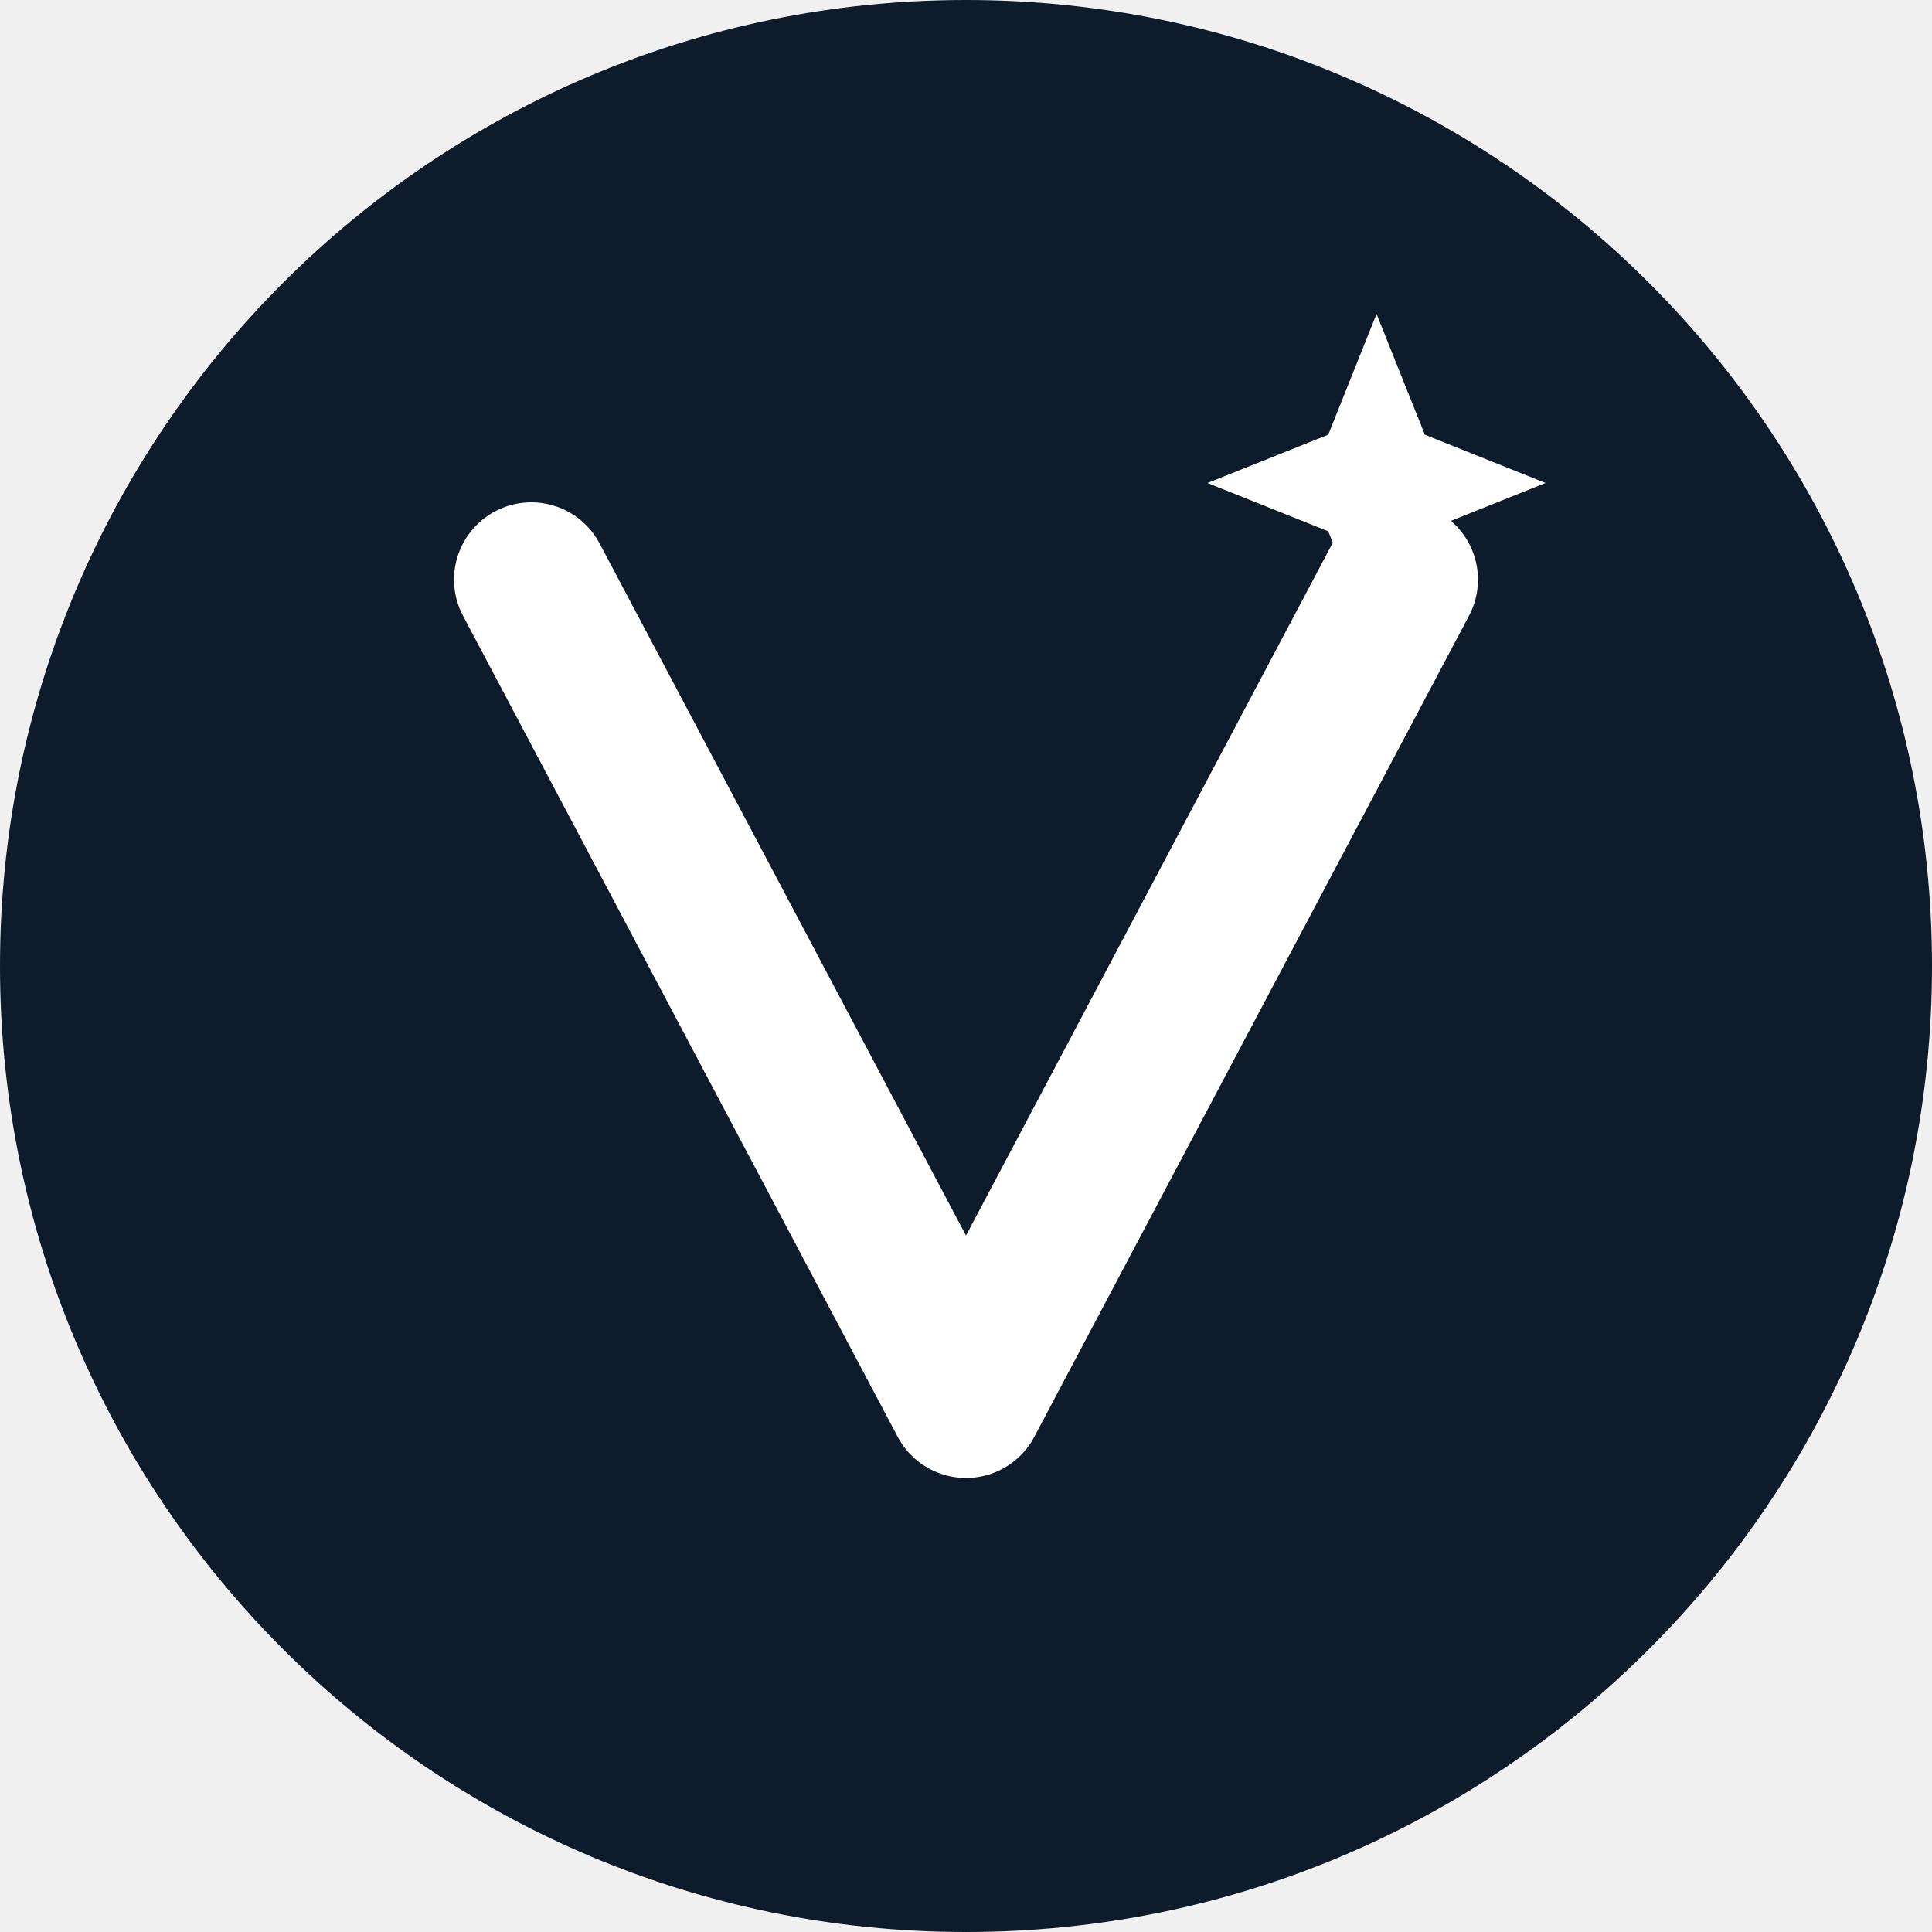
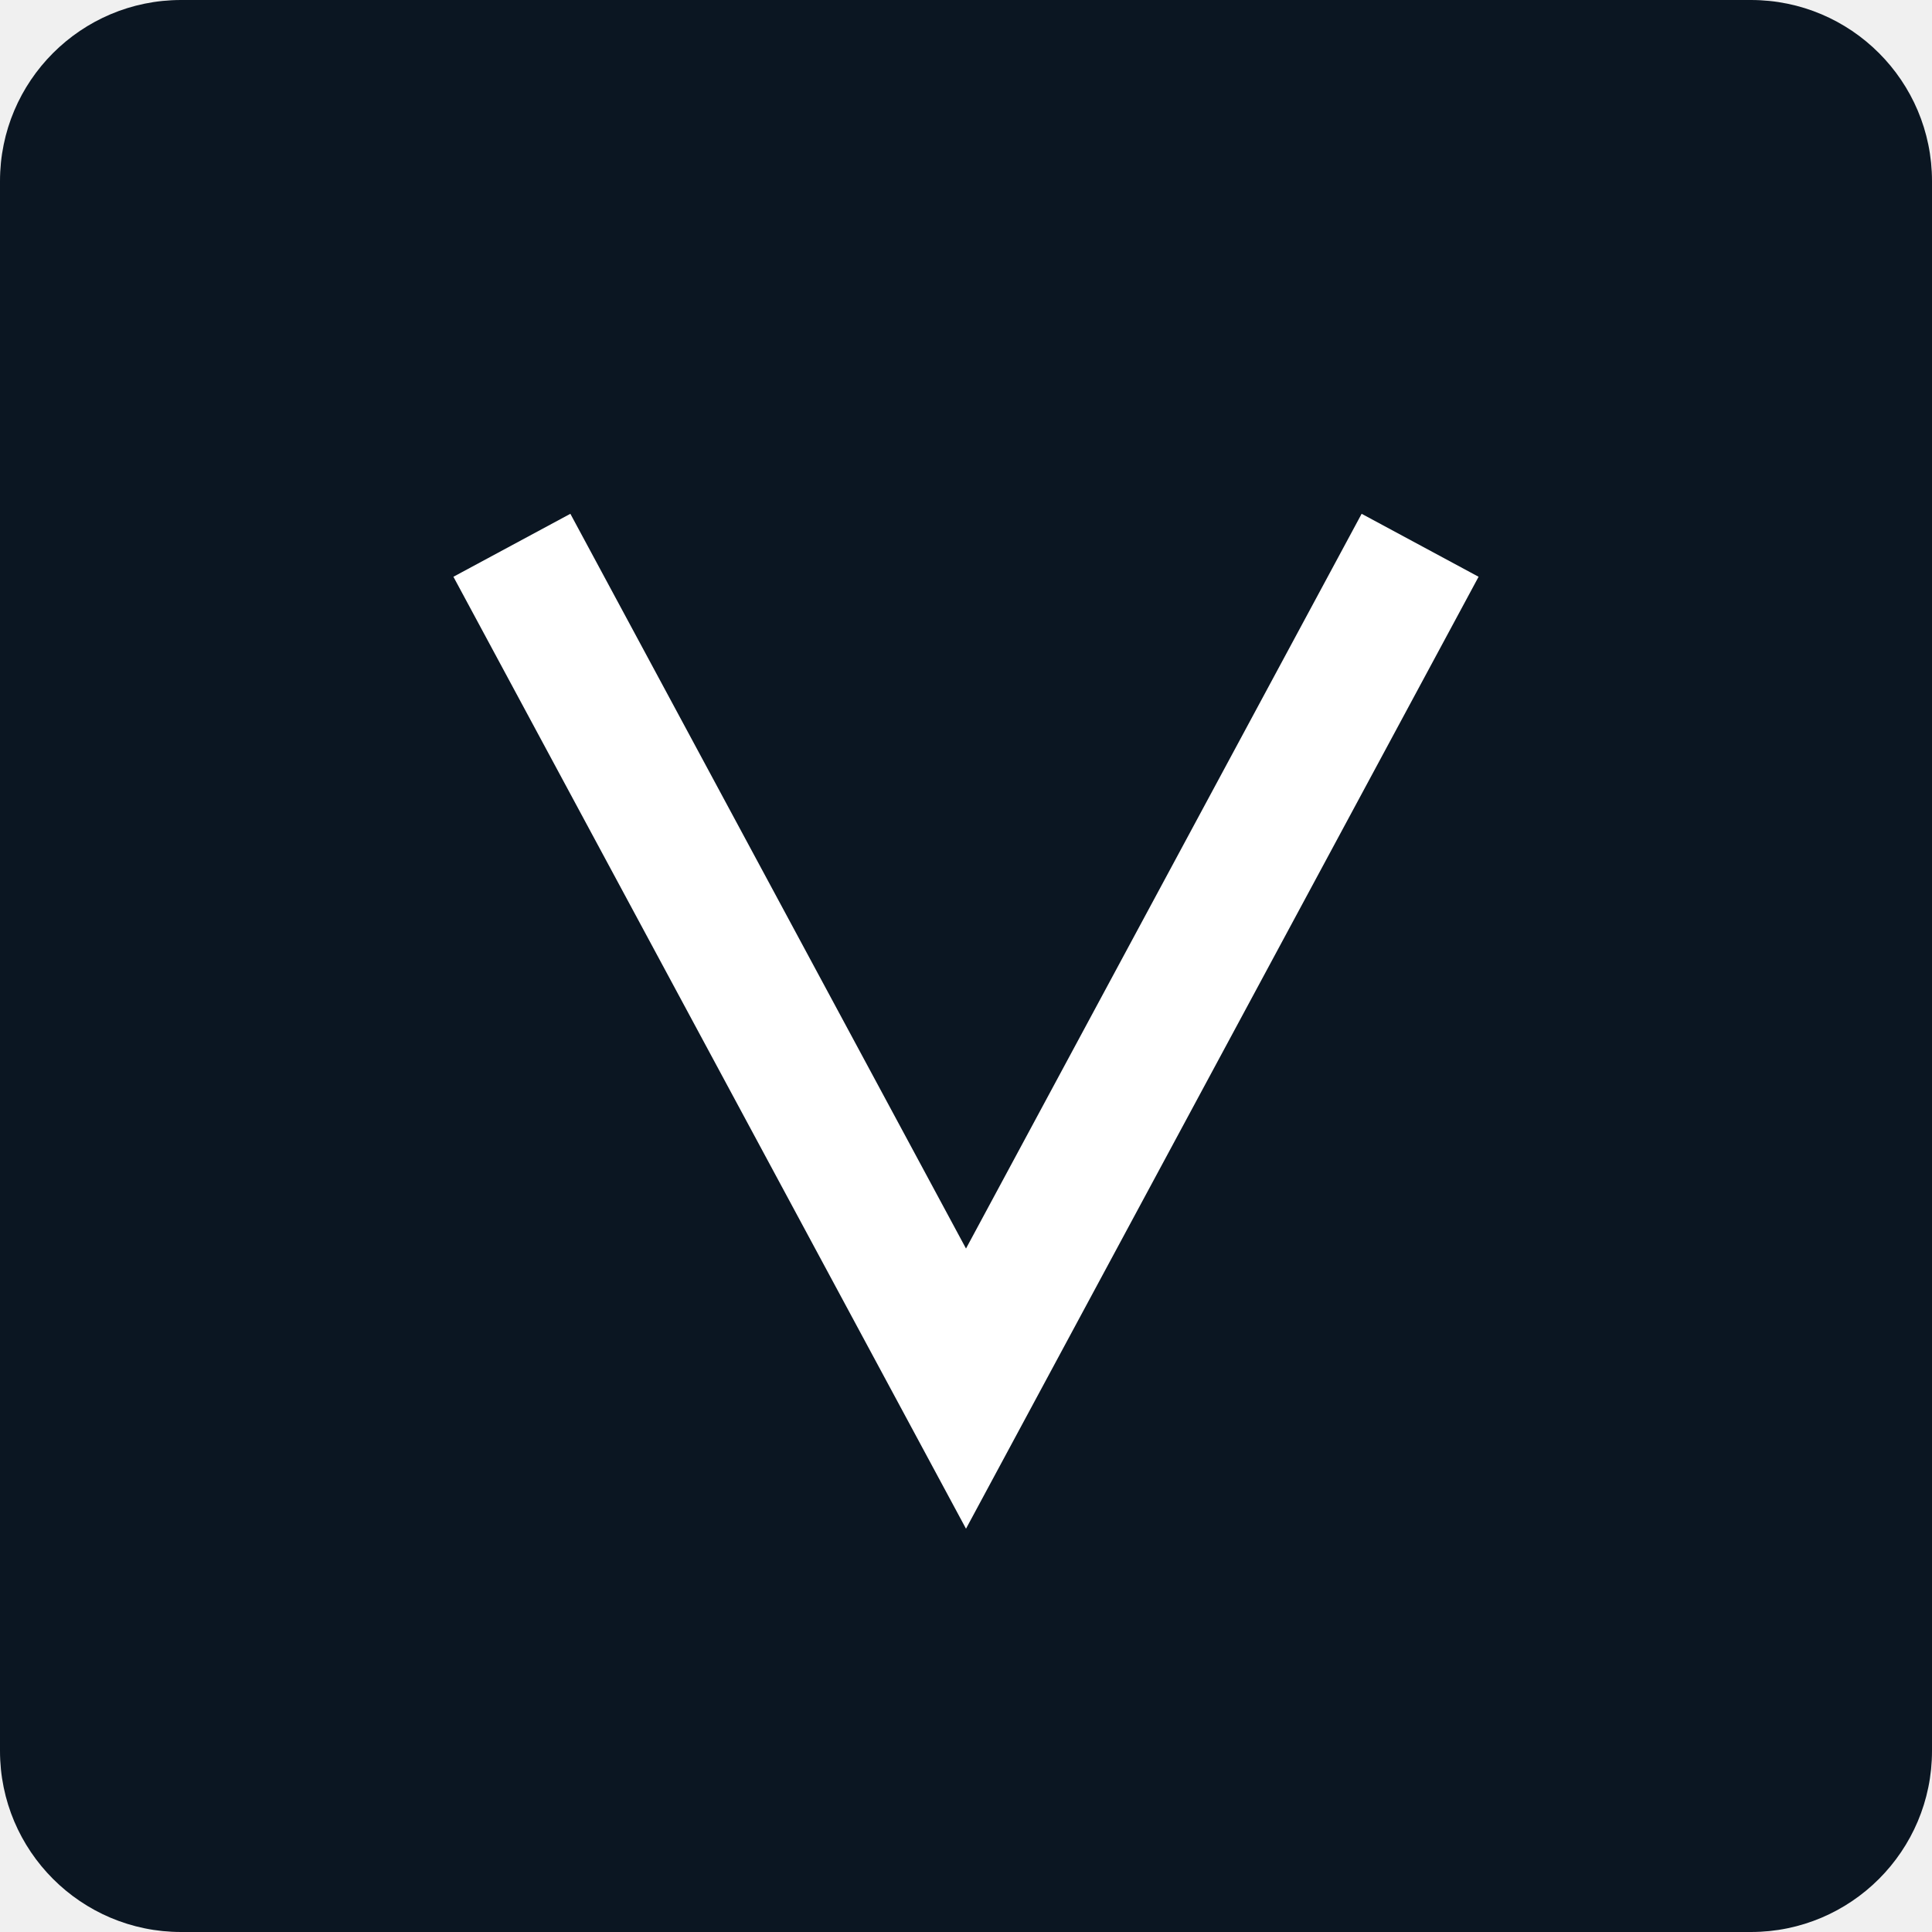
- <svg xmlns="http://www.w3.org/2000/svg" viewBox="0 0 40 40">
-   <circle cx="20" cy="20" r="20" fill="#0d1b2a" />
-   <path d="M11 12l9 17 9-17" fill="none" stroke="#fff" stroke-width="3.2" stroke-linecap="round" stroke-linejoin="round" />
-   <path d="M28.5 6.5l1 2.5 2.5 1-2.5 1-1 2.5-1-2.5-2.5-1 2.5-1z" fill="#fff" />
+ <svg xmlns="http://www.w3.org/2000/svg" viewBox="0 0 32 32">
+   <rect width="32" height="32" rx="3" fill="#0b1622" />
+   <path d="M9 10l7 13 7-13" fill="none" stroke="#fff" stroke-width="2.2" stroke-linecap="square" />
</svg>
